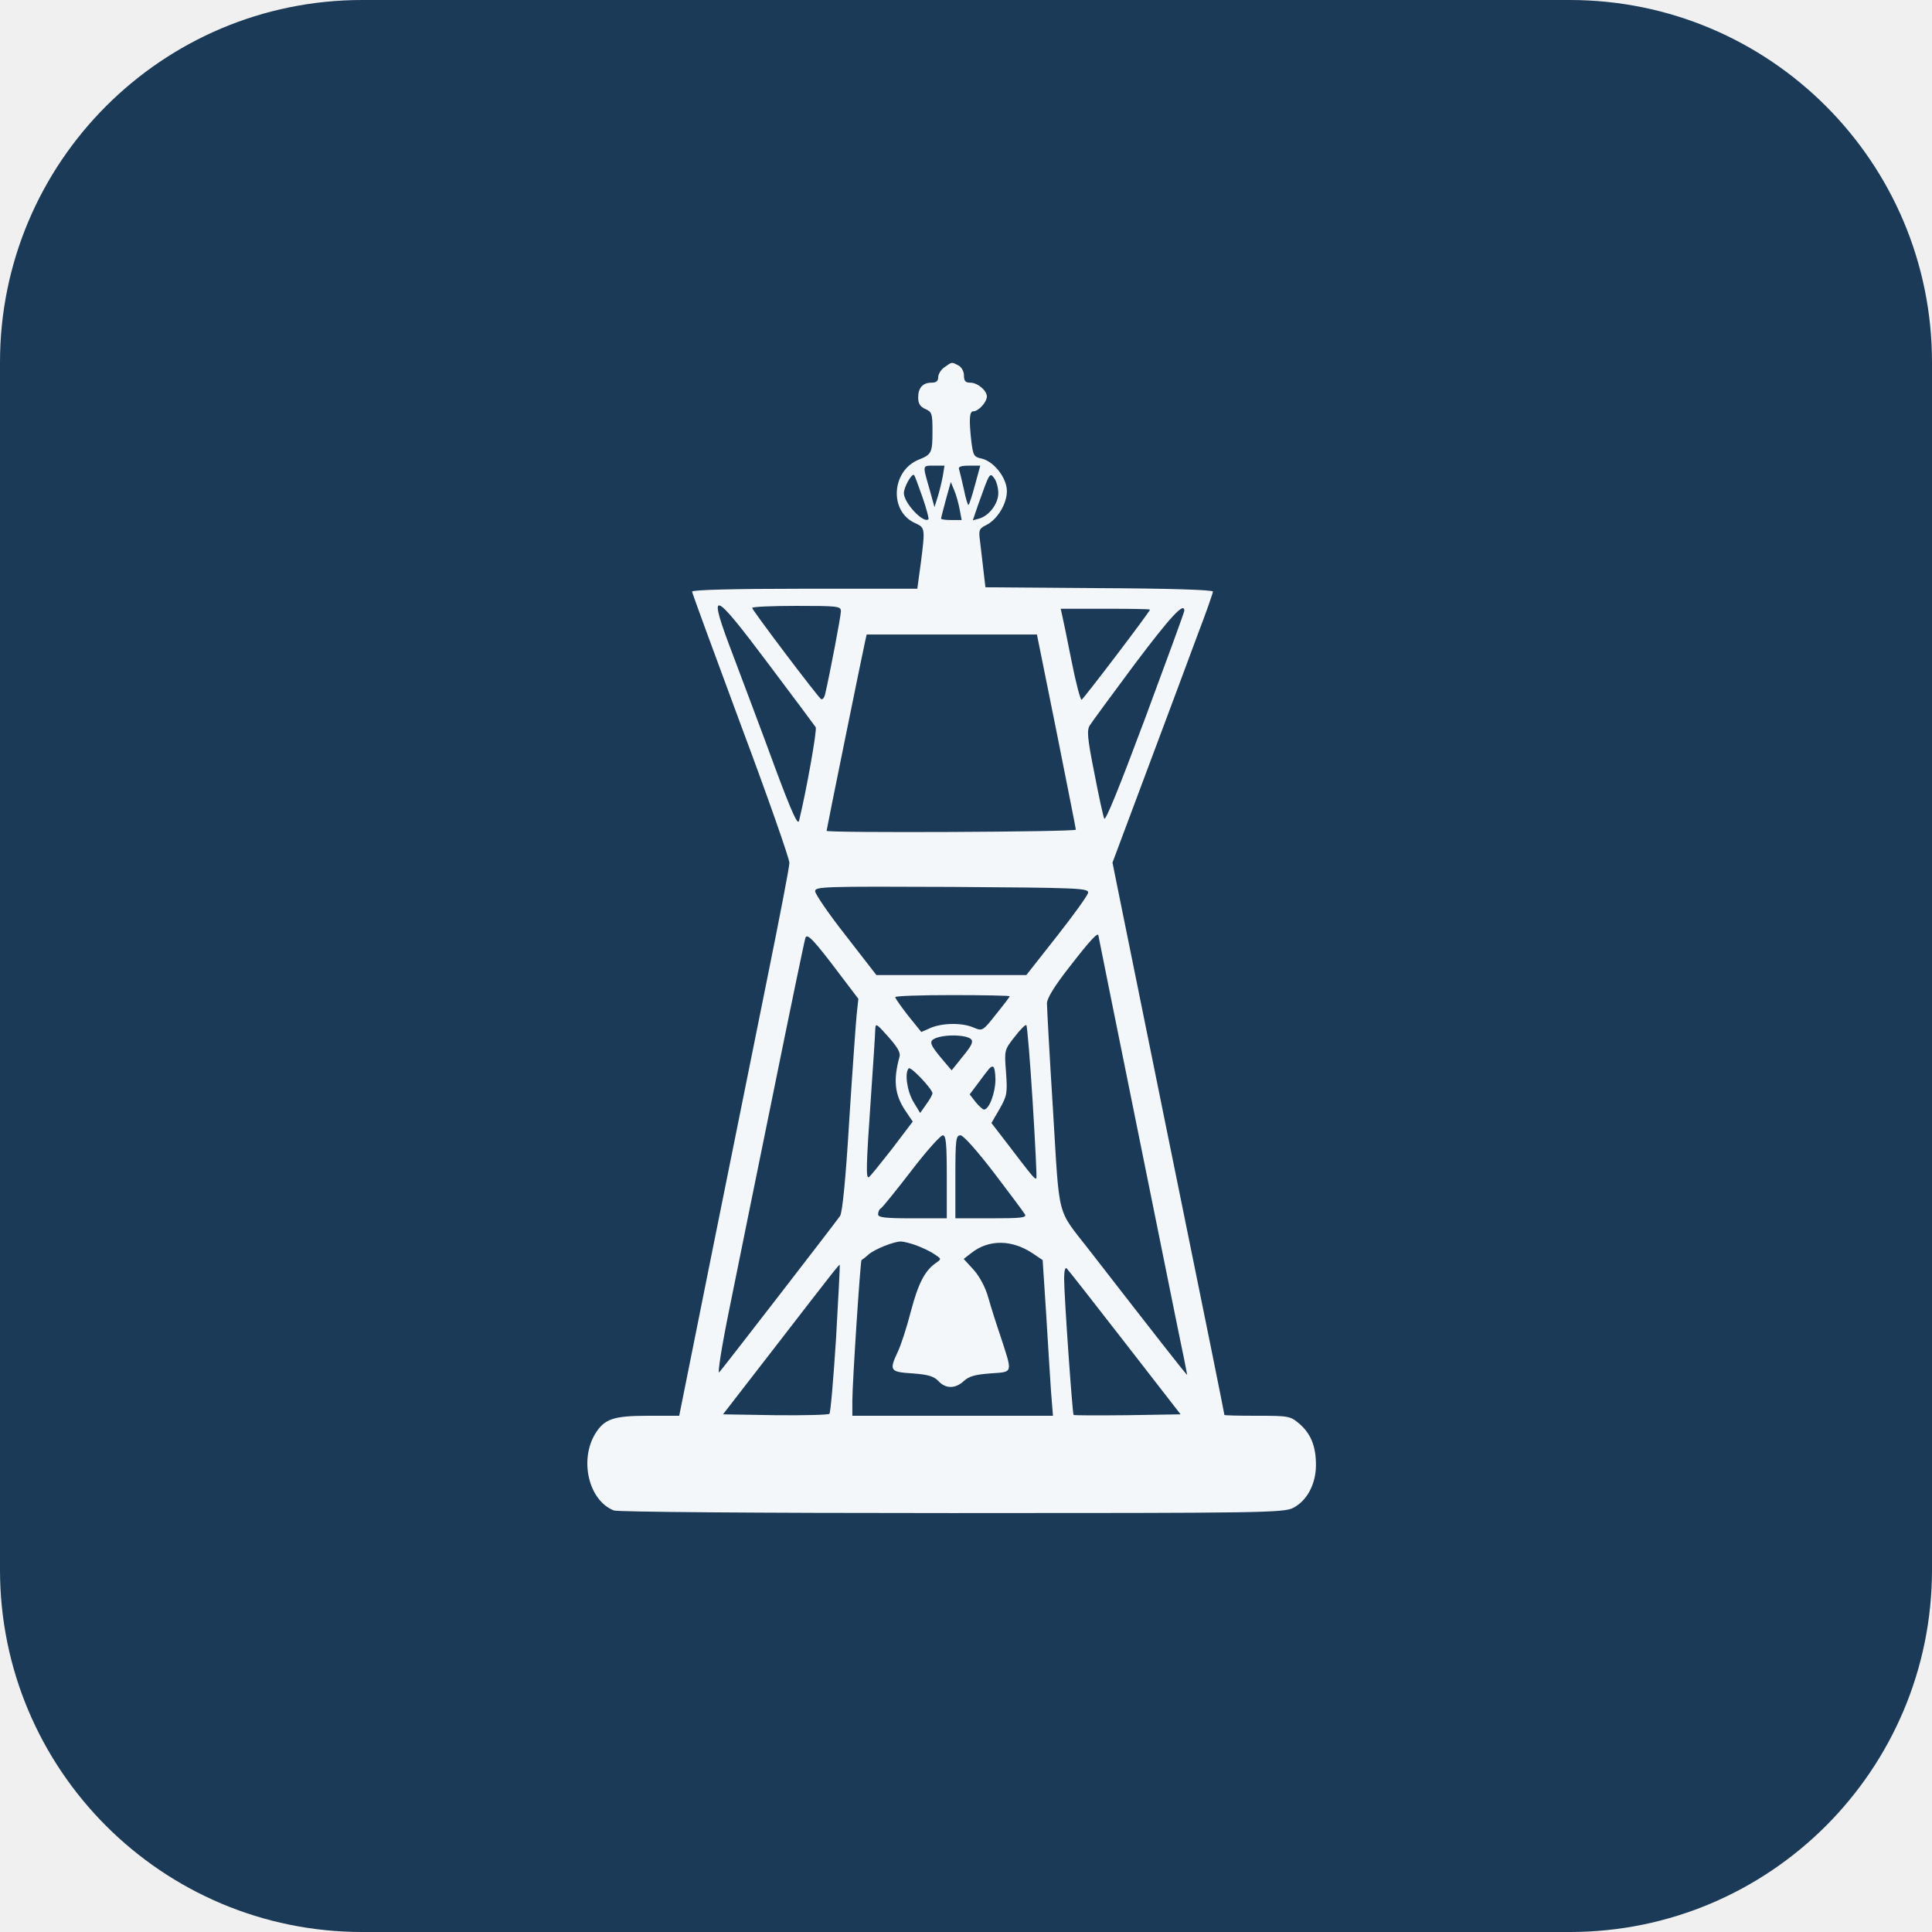
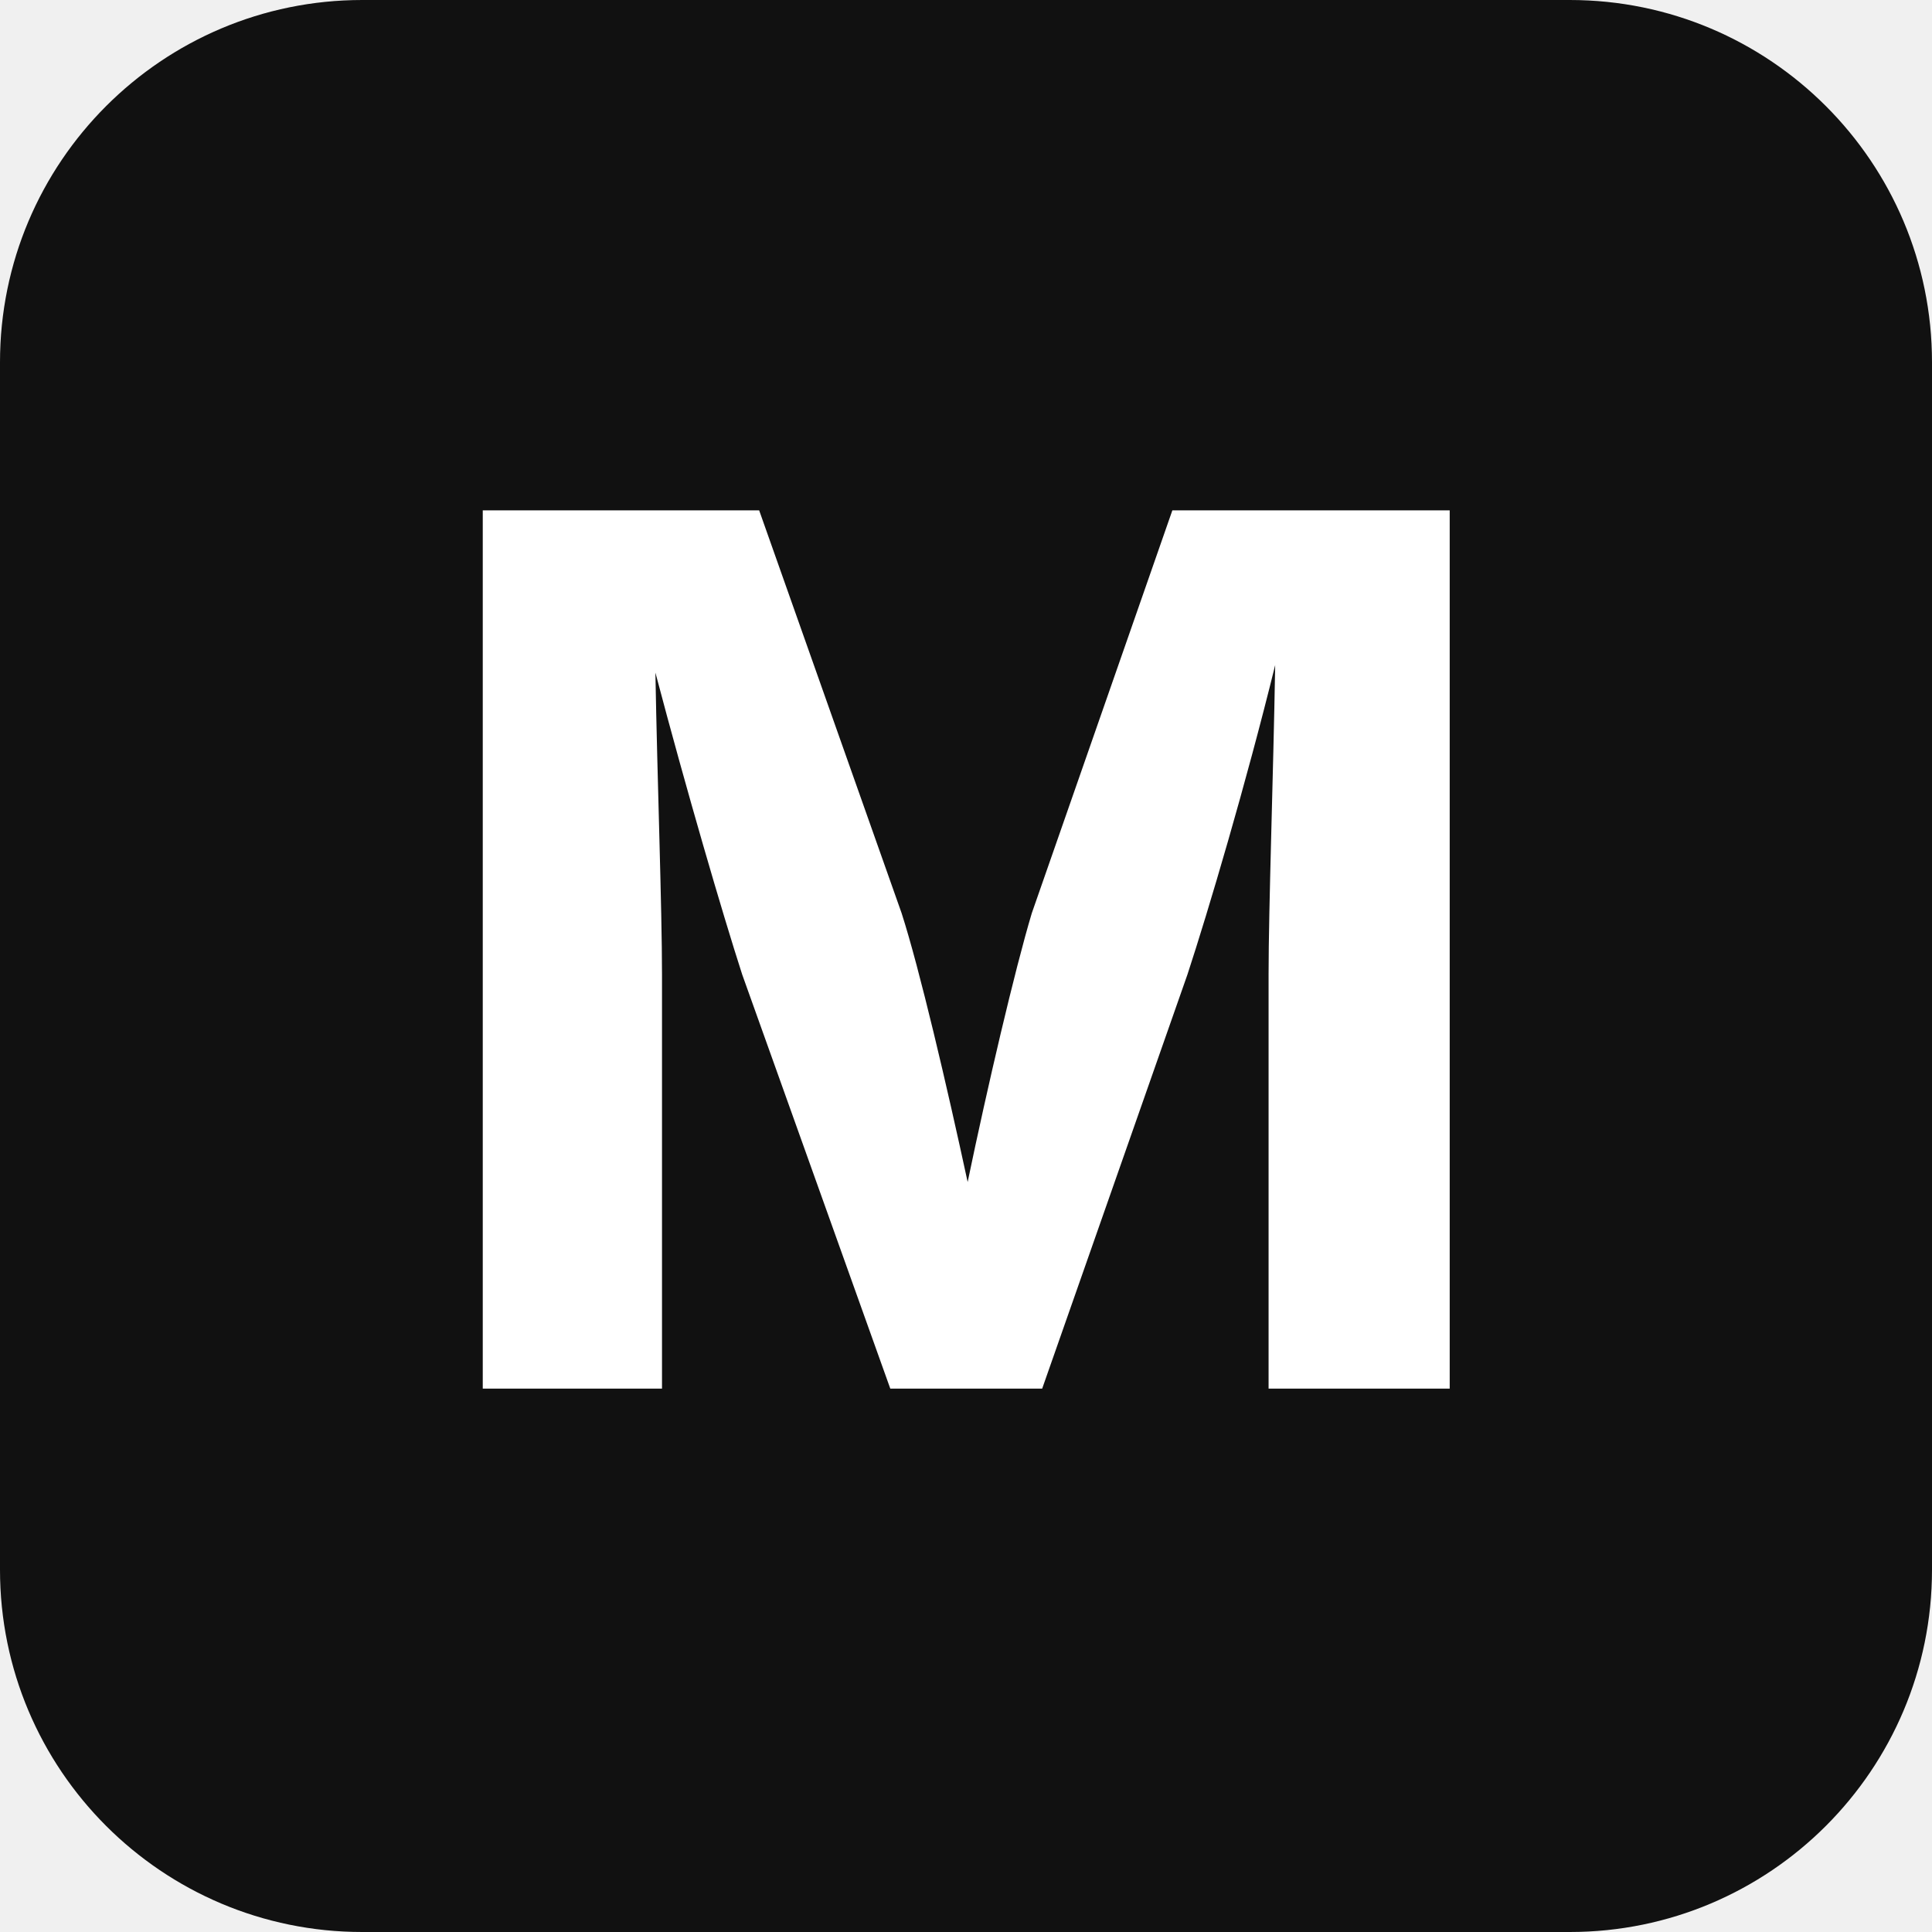
<svg xmlns="http://www.w3.org/2000/svg" viewBox="0 0 32 32">
-   <rect width="32" height="32" rx="6" fill="#1B3A57" />
-   <g transform="translate(3.5,28) scale(0.00474,-0.00474)" fill="#F4F7FA" stroke="none">
-     <path d="M2562 4624 c-12 -8 -22 -24 -22 -35 0 -13 -7 -19 -23 -19 -31 0 -47 -18 -47 -52 0 -21 7 -32 25 -40 23 -10 25 -16 25 -77 0 -76 -3 -82 -48 -100 -96 -39 -104 -182 -12 -222 34 -16 35 -17 19 -141 l-12 -88 -393 0 c-248 0 -394 -4 -394 -10 0 -5 77 -214 170 -465 94 -251 170 -468 170 -483 0 -15 -36 -200 -79 -412 -43 -212 -129 -640 -192 -952 l-114 -568 -108 0 c-122 0 -153 -11 -185 -62 -57 -93 -23 -235 65 -269 14 -5 485 -9 1181 -9 1082 0 1159 1 1192 18 48 24 80 83 80 150 0 66 -18 110 -59 145 -31 26 -37 27 -147 27 -63 0 -114 1 -114 3 0 4 -50 253 -215 1062 -69 341 -137 676 -151 744 l-25 124 122 326 c67 179 146 390 175 469 30 78 54 147 54 152 0 6 -152 11 -397 12 l-398 3 -7 60 c-4 33 -9 79 -12 102 -5 38 -3 43 21 55 39 19 73 74 73 119 0 46 -45 104 -89 114 -26 5 -29 11 -35 58 -9 80 -7 107 7 107 18 0 47 32 47 52 0 21 -33 48 -58 48 -17 0 -22 6 -22 25 0 14 -8 29 -19 35 -25 13 -22 13 -49 -6z m-6 -381 c-4 -21 -12 -54 -18 -73 l-11 -35 -18 65 c-24 84 -25 80 17 80 l36 0 -6 -37z m113 -29 c-10 -37 -20 -69 -23 -71 -2 -3 -10 22 -16 53 -7 32 -15 64 -17 71 -4 9 6 13 35 13 l39 0 -18 -66z m-184 -44 c14 -40 23 -75 21 -77 -17 -17 -86 57 -86 91 0 21 28 71 36 63 2 -2 15 -37 29 -77z m265 14 c0 -37 -32 -79 -67 -89 l-22 -6 18 53 c41 115 41 115 57 94 8 -11 14 -34 14 -52z m-135 -57 l7 -37 -36 0 c-20 0 -36 2 -36 5 0 3 8 33 17 67 l17 61 12 -29 c7 -16 15 -46 19 -67z m-665 -544 c85 -113 158 -211 162 -217 5 -10 -32 -219 -58 -326 -4 -19 -24 23 -86 190 -43 118 -108 289 -142 380 -95 248 -80 245 124 -27z m250 188 c0 -16 -39 -221 -55 -289 -3 -13 -9 -20 -14 -18 -12 8 -241 311 -241 319 0 4 70 7 155 7 145 0 155 -1 155 -19z m1080 6 c0 -7 -232 -312 -239 -315 -4 -1 -20 59 -35 135 -15 76 -30 148 -33 161 l-5 22 156 0 c86 0 156 -1 156 -3z m120 -4 c0 -5 -62 -174 -137 -376 -90 -241 -139 -362 -143 -350 -4 10 -20 83 -35 162 -24 120 -26 147 -15 164 7 11 78 108 157 214 125 166 173 218 173 186z m-447 -420 c37 -186 68 -341 68 -345 -1 -8 -871 -12 -871 -4 0 5 128 634 135 664 l5 22 298 0 297 0 68 -337z m111 -565 c-1 -9 -50 -77 -109 -152 l-107 -136 -262 0 -262 0 -107 138 c-59 75 -107 145 -107 155 0 16 27 17 478 15 438 -3 477 -4 476 -20z m-863 -292 l60 -79 -6 -56 c-3 -31 -15 -198 -26 -371 -12 -202 -24 -321 -32 -332 -22 -31 -410 -533 -422 -546 -7 -8 8 88 36 225 26 131 96 472 154 758 58 286 108 527 111 535 6 17 28 -5 125 -134z m899 141 c0 -3 220 -1088 274 -1356 20 -95 36 -176 36 -178 0 -4 -104 129 -343 437 -115 148 -102 100 -126 490 -12 190 -21 357 -21 371 0 18 27 62 83 133 69 89 97 119 97 103z m-310 -211 c0 -2 -21 -30 -48 -63 -46 -59 -48 -59 -77 -47 -40 18 -108 17 -150 0 l-34 -15 -46 57 c-24 31 -45 60 -45 65 0 4 90 7 200 7 110 0 200 -2 200 -4z m-385 -211 c-23 -82 -17 -134 21 -190 l25 -37 -72 -95 c-40 -51 -76 -96 -81 -99 -11 -7 -10 37 7 281 8 116 15 221 15 235 1 23 4 21 45 -25 32 -36 44 -56 40 -70z m465 -157 c9 -145 15 -265 13 -268 -5 -5 -13 5 -100 119 l-57 74 29 50 c26 46 27 55 22 127 -6 78 -6 78 30 124 20 26 38 44 41 41 3 -2 13 -123 22 -267z m-232 226 c30 -9 28 -20 -15 -72 l-36 -45 -29 34 c-49 58 -52 68 -26 79 27 10 74 12 106 4z m-118 -197 c0 -5 -10 -23 -22 -39 l-21 -30 -23 38 c-23 38 -32 103 -17 118 8 7 82 -72 83 -87z m220 48 c0 -46 -22 -105 -40 -105 -4 0 -18 12 -29 26 l-21 27 27 36 c44 59 45 61 54 61 5 0 9 -20 9 -45z m-170 -340 l0 -145 -120 0 c-98 0 -120 3 -120 14 0 8 4 18 10 21 5 3 53 62 106 131 52 68 102 124 110 124 11 0 14 -26 14 -145z m165 14 c55 -72 104 -138 108 -145 7 -12 -13 -14 -118 -14 l-125 0 0 145 c0 132 2 145 18 145 10 0 57 -53 117 -131z m-273 -253 c21 -8 50 -21 64 -31 26 -17 26 -17 6 -31 -39 -27 -62 -72 -88 -171 -14 -54 -34 -116 -45 -139 -31 -66 -28 -71 52 -76 54 -4 74 -10 90 -27 25 -27 59 -27 88 0 18 17 40 23 93 27 81 6 79 -3 35 132 -14 41 -33 101 -42 133 -10 36 -30 73 -51 97 l-35 38 27 21 c61 48 142 47 215 -2 l34 -23 12 -184 c6 -102 14 -224 17 -272 l7 -88 -351 0 -350 0 0 53 c0 62 28 489 32 491 2 1 13 9 25 20 23 19 88 45 113 45 8 0 32 -6 52 -13z m-279 -326 c-9 -140 -19 -258 -23 -263 -3 -4 -89 -6 -189 -5 l-183 3 178 230 c211 273 228 295 230 292 1 -1 -5 -117 -13 -257z m1010 -15 l194 -250 -185 -3 c-102 -1 -187 -1 -189 1 -4 5 -33 414 -33 477 0 27 4 40 9 35 6 -6 97 -122 204 -260z" />
-   </g>
+   <rect width="32" height="32" rx="6" fill="#111" />
+   <text x="16" y="23" text-anchor="middle" font-family="-apple-system, sans-serif" font-weight="700" font-size="20" fill="white">M</text>
</svg>
